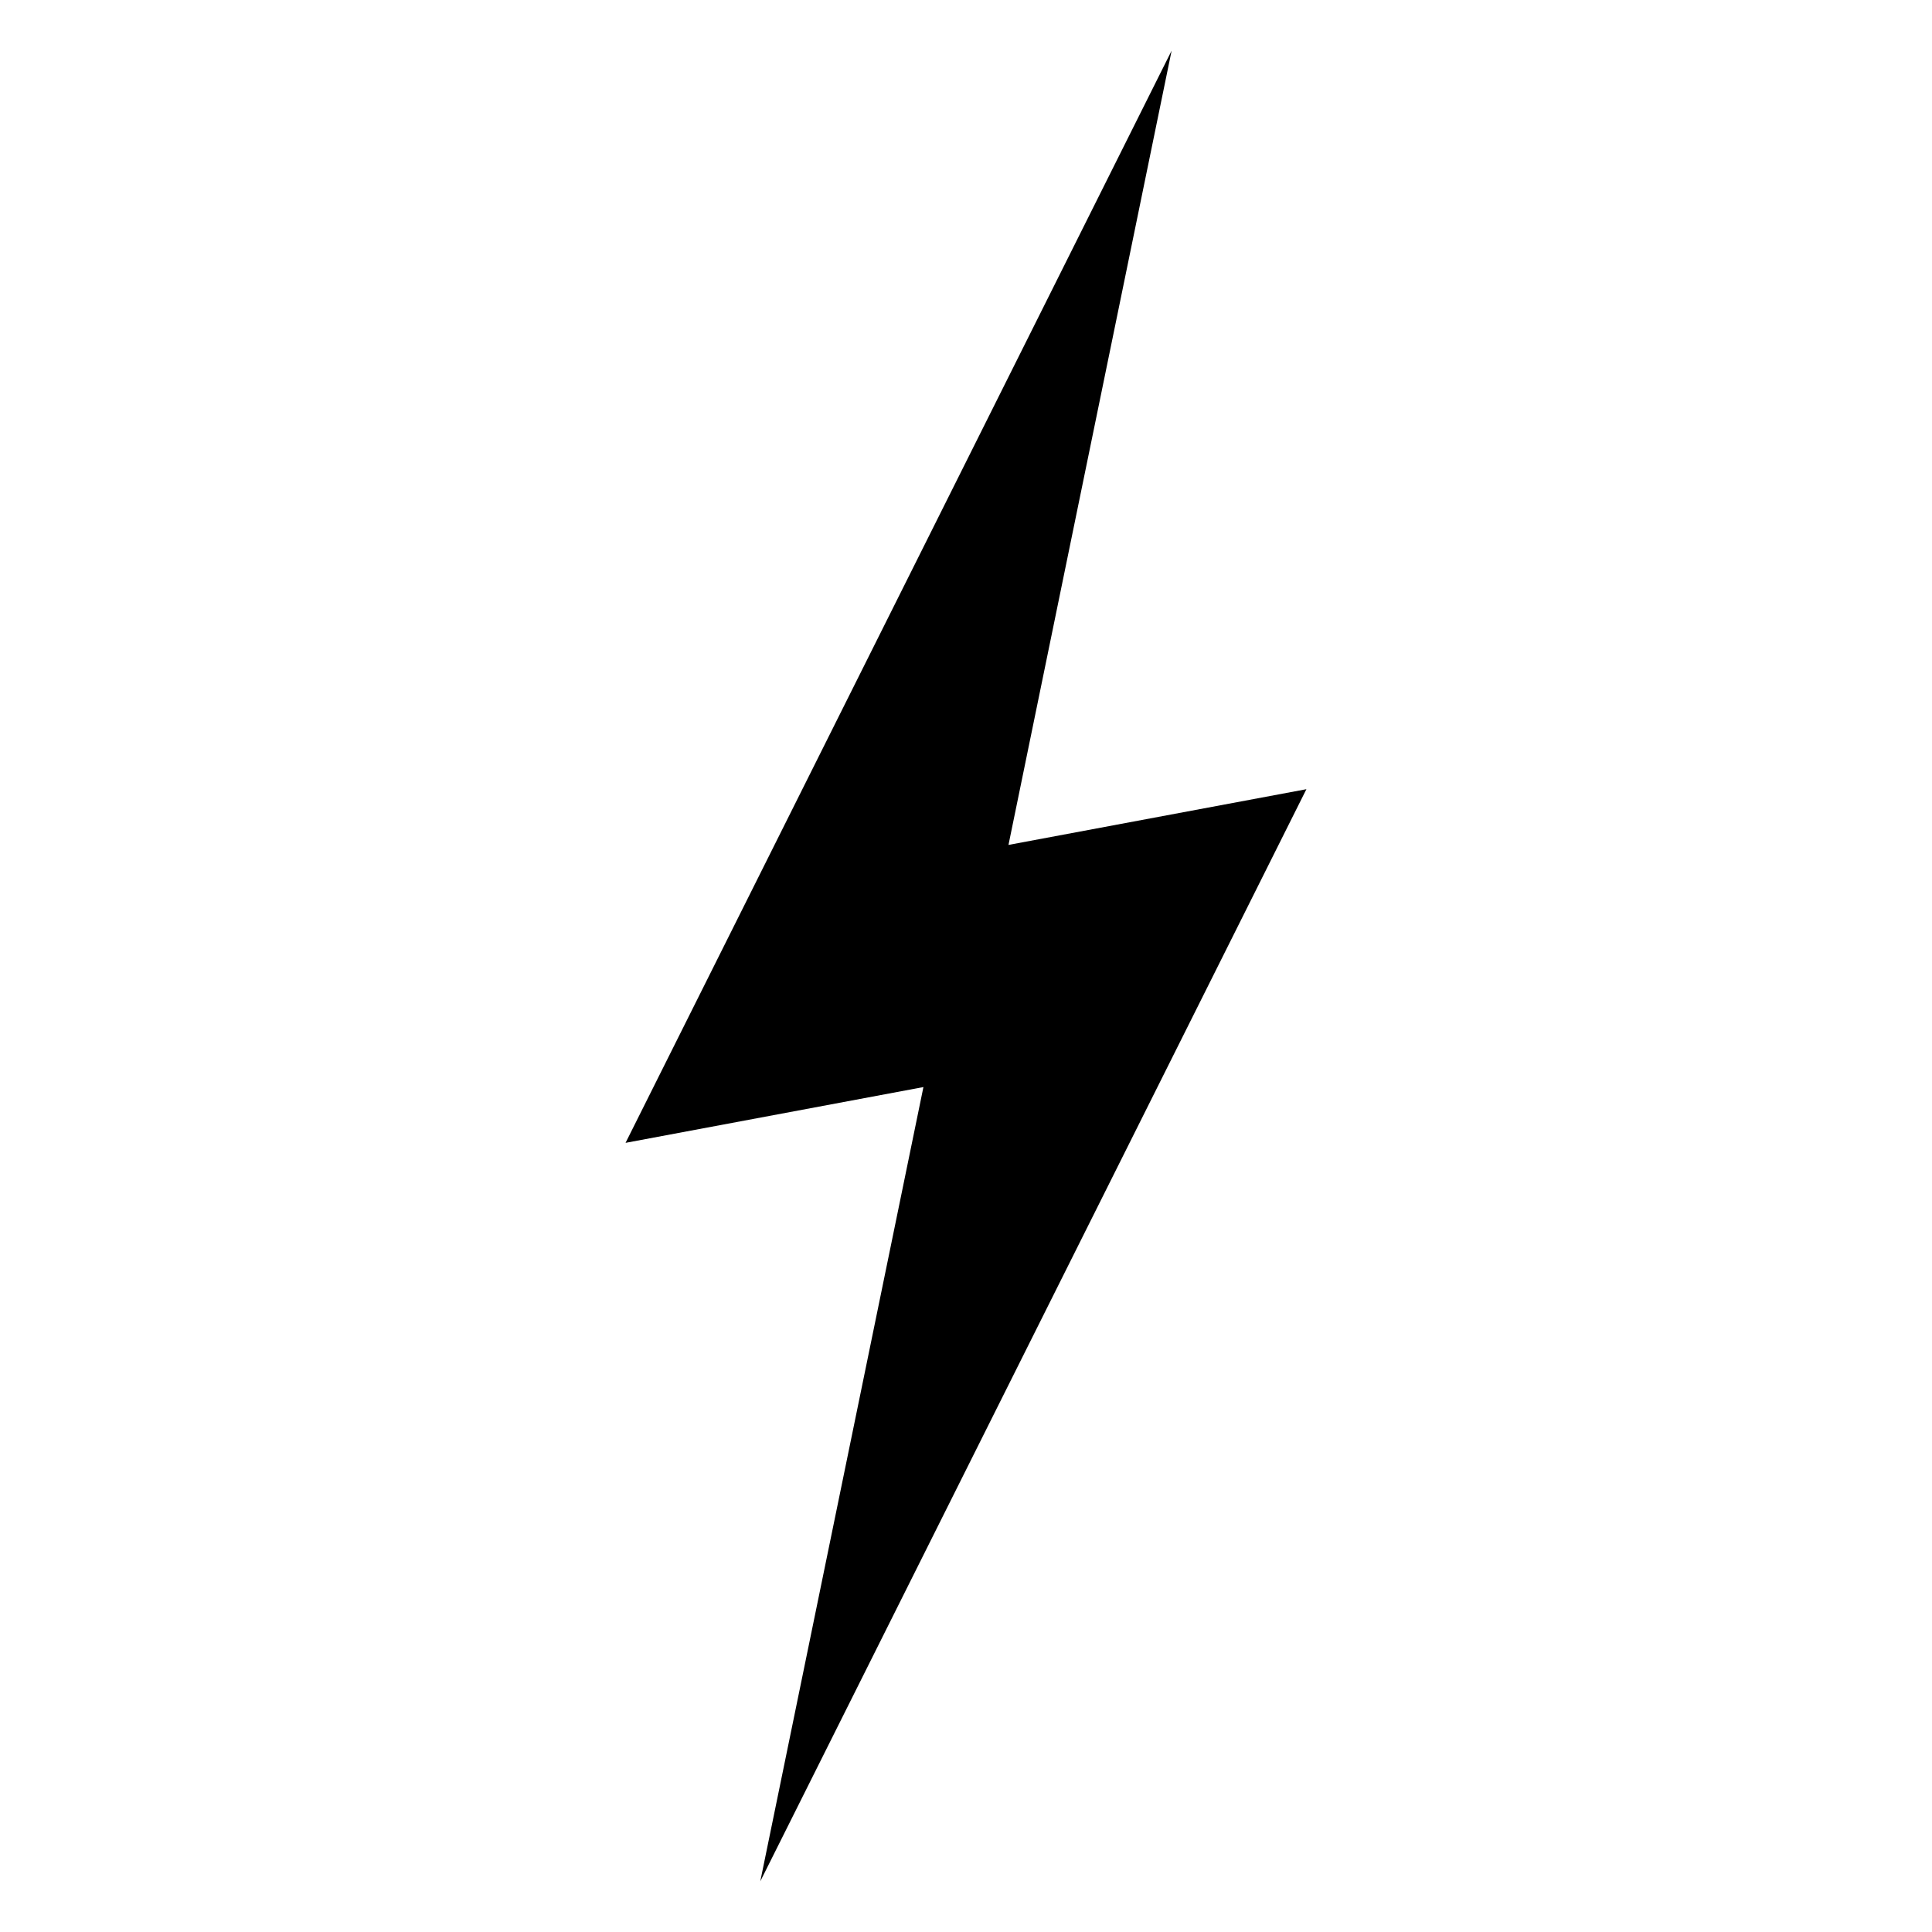
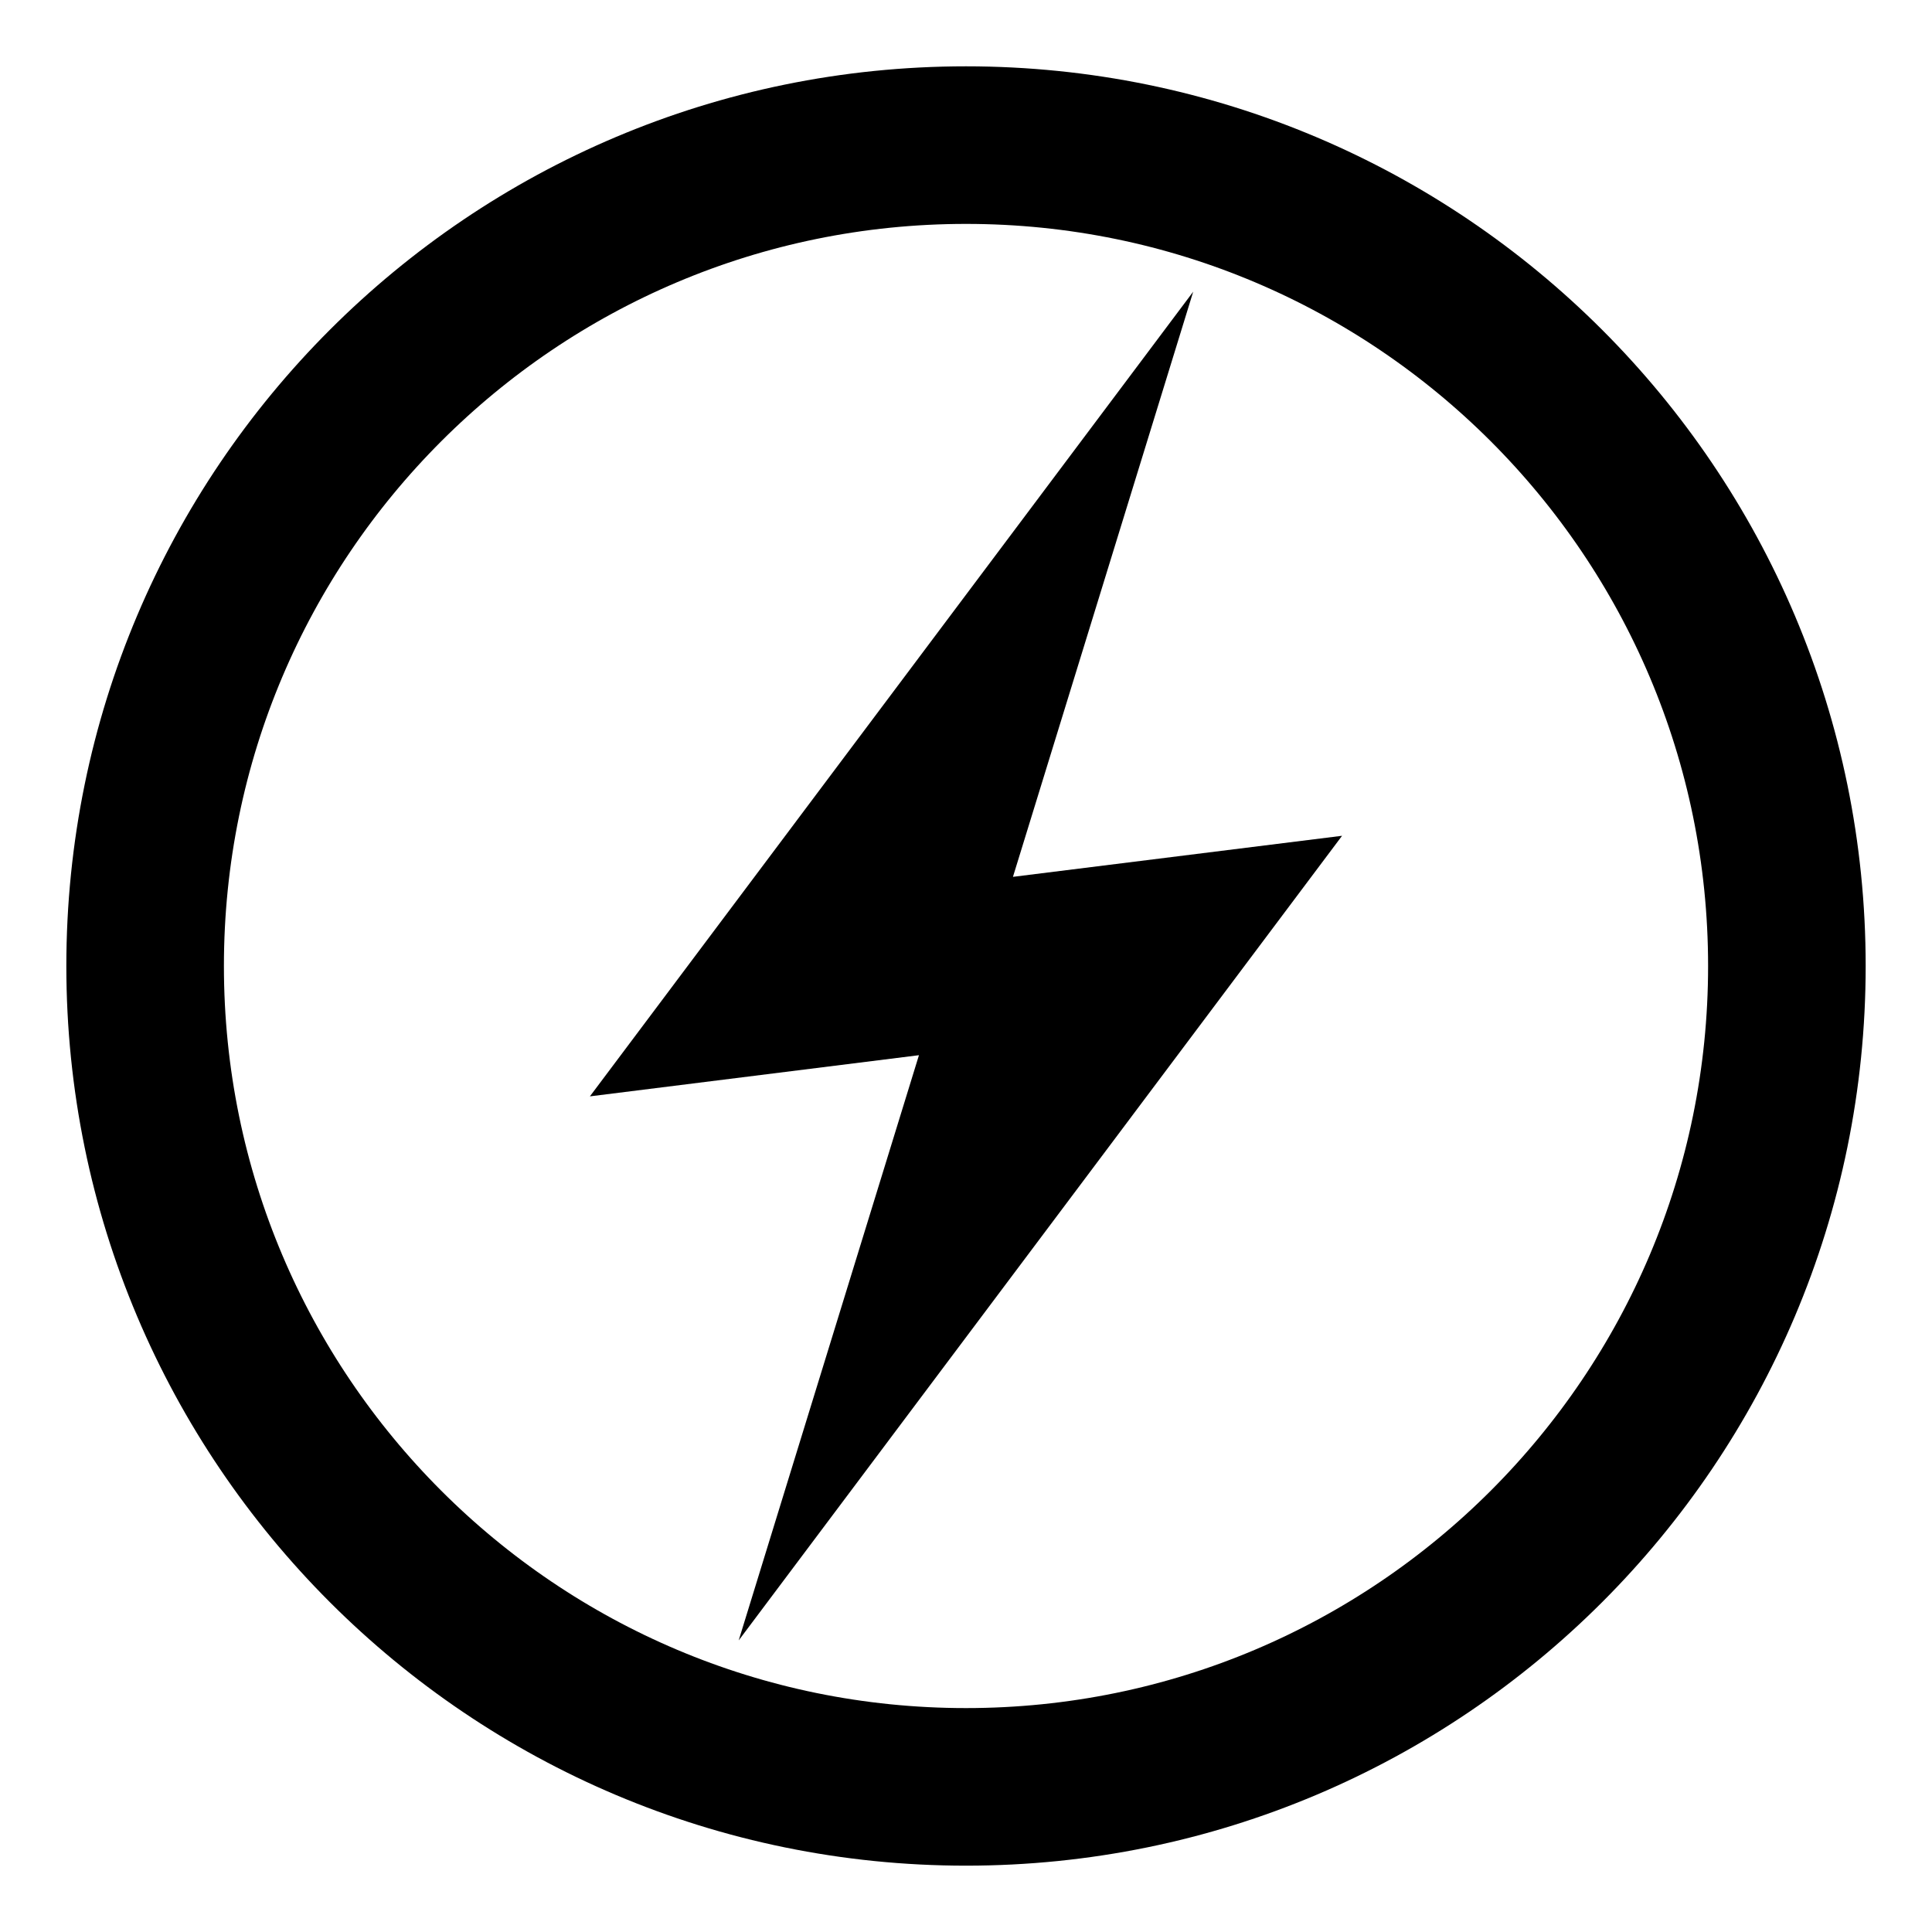
<svg xmlns="http://www.w3.org/2000/svg" width="9.375mm" height="9.375mm" viewBox="0 0 9.375 9.375" version="1.1" id="svg9630">
  <defs id="defs9627" />
  <g id="layer1" transform="translate(-94.86373,-83.94947)">
-     <g id="g8542" transform="matrix(0.2645833,0,0,0.2645833,82.34938,-79.46857)">
-       <rect y="617.643" x="47.298" height="35.433" width="35.433" id="rect1882" style="fill:none" />
-       <path id="path2209" style="fill:#000000;stroke:none;stroke-width:1px;stroke-linecap:butt;stroke-linejoin:miter;stroke-opacity:1" d="m 64.234,637.58 -2.992,14.567 10.016,-20.03 -5.464,1.022 2.992,-14.567 -10.015,20.031 z" />
+     <g id="g2641" transform="matrix(0.2645833,0,0,0.2645833,57.38601,-98.97258)">
+       <rect y="691.359" x="141.648" height="35.433" width="35.433" id="rect2577" style="fill:none;stroke:none" />
+       <g id="g2581" transform="translate(43.97474,1.237471)">
+         <circle style="fill:none;stroke:#000000;stroke-width:2.89;stroke-linecap:round;stroke-linejoin:round;stroke-miterlimit:4;stroke-dasharray:none;stop-color:#000000" id="circle2302" cx="115.39" cy="707.838" r="15.055" />
+         <path id="path2319" style="fill:#000000;stroke:none;stroke-width:1px;stroke-linecap:butt;stroke-linejoin:miter;stroke-opacity:1" d="m 114.527,709.474 -3.306,10.733 11.066,-14.757 -6.036,0.753 3.306,-10.732 -11.065,14.758 z" />
+       </g>
    </g>
  </g>
</svg>
